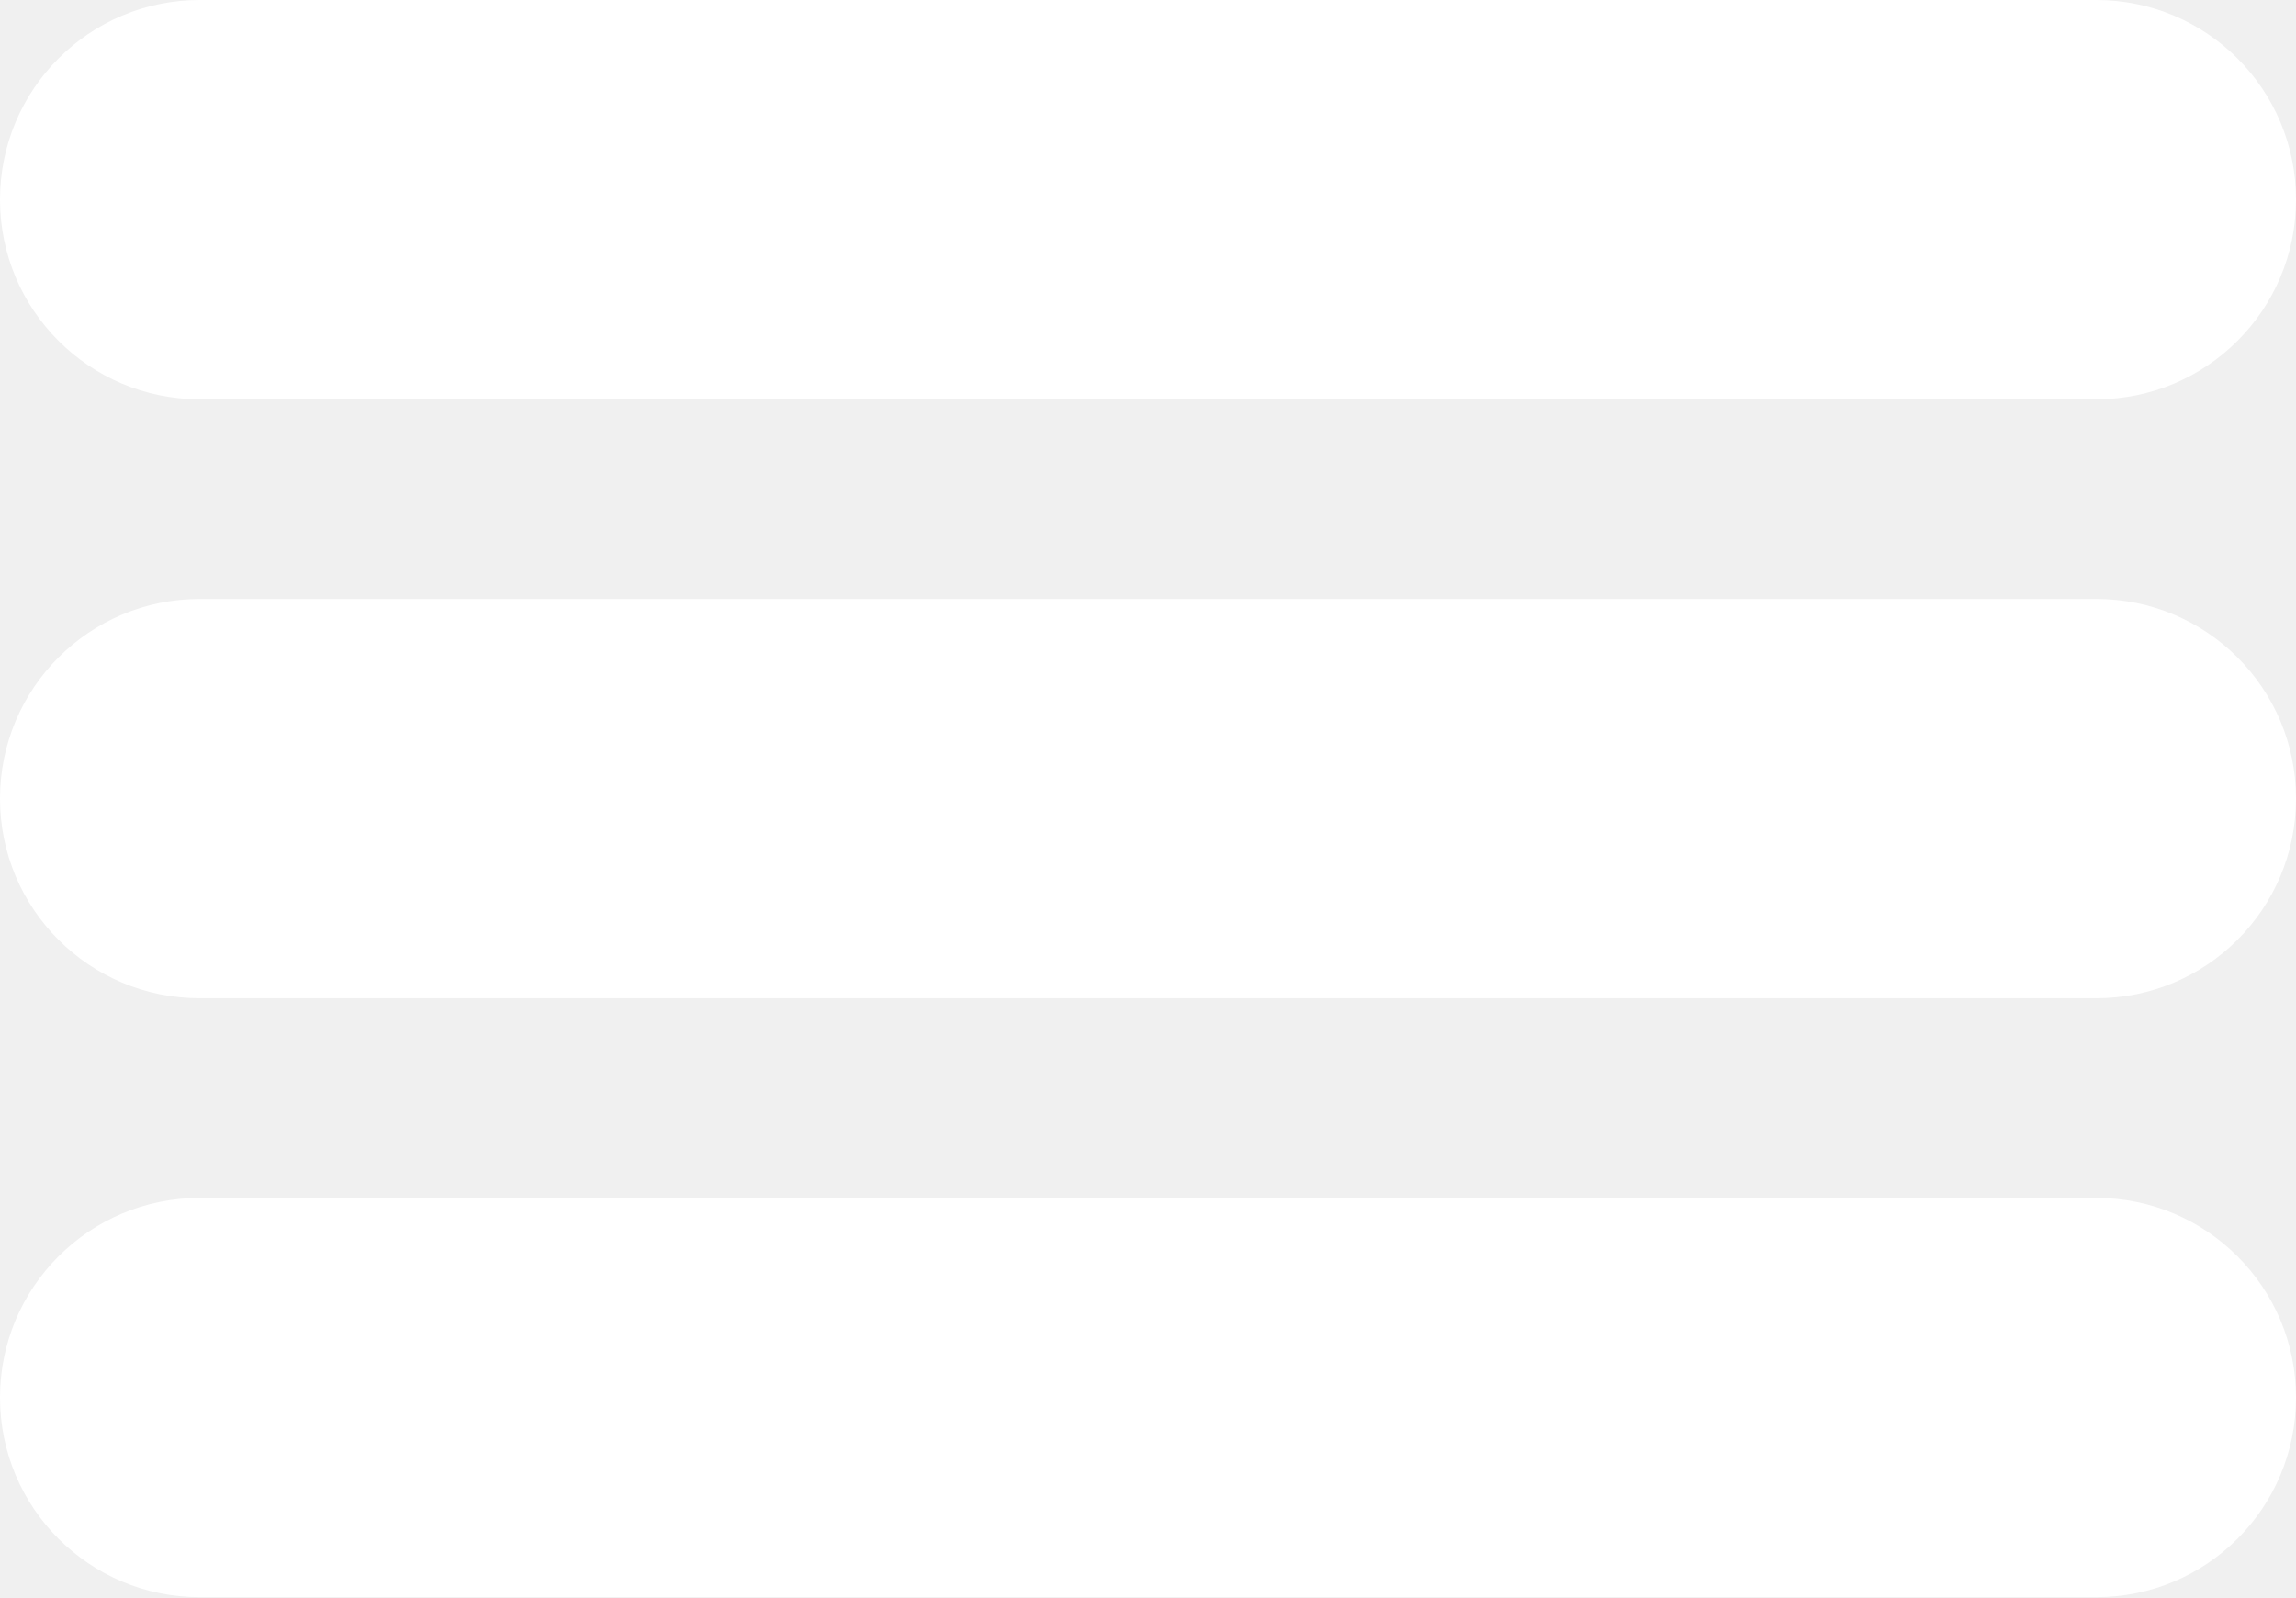
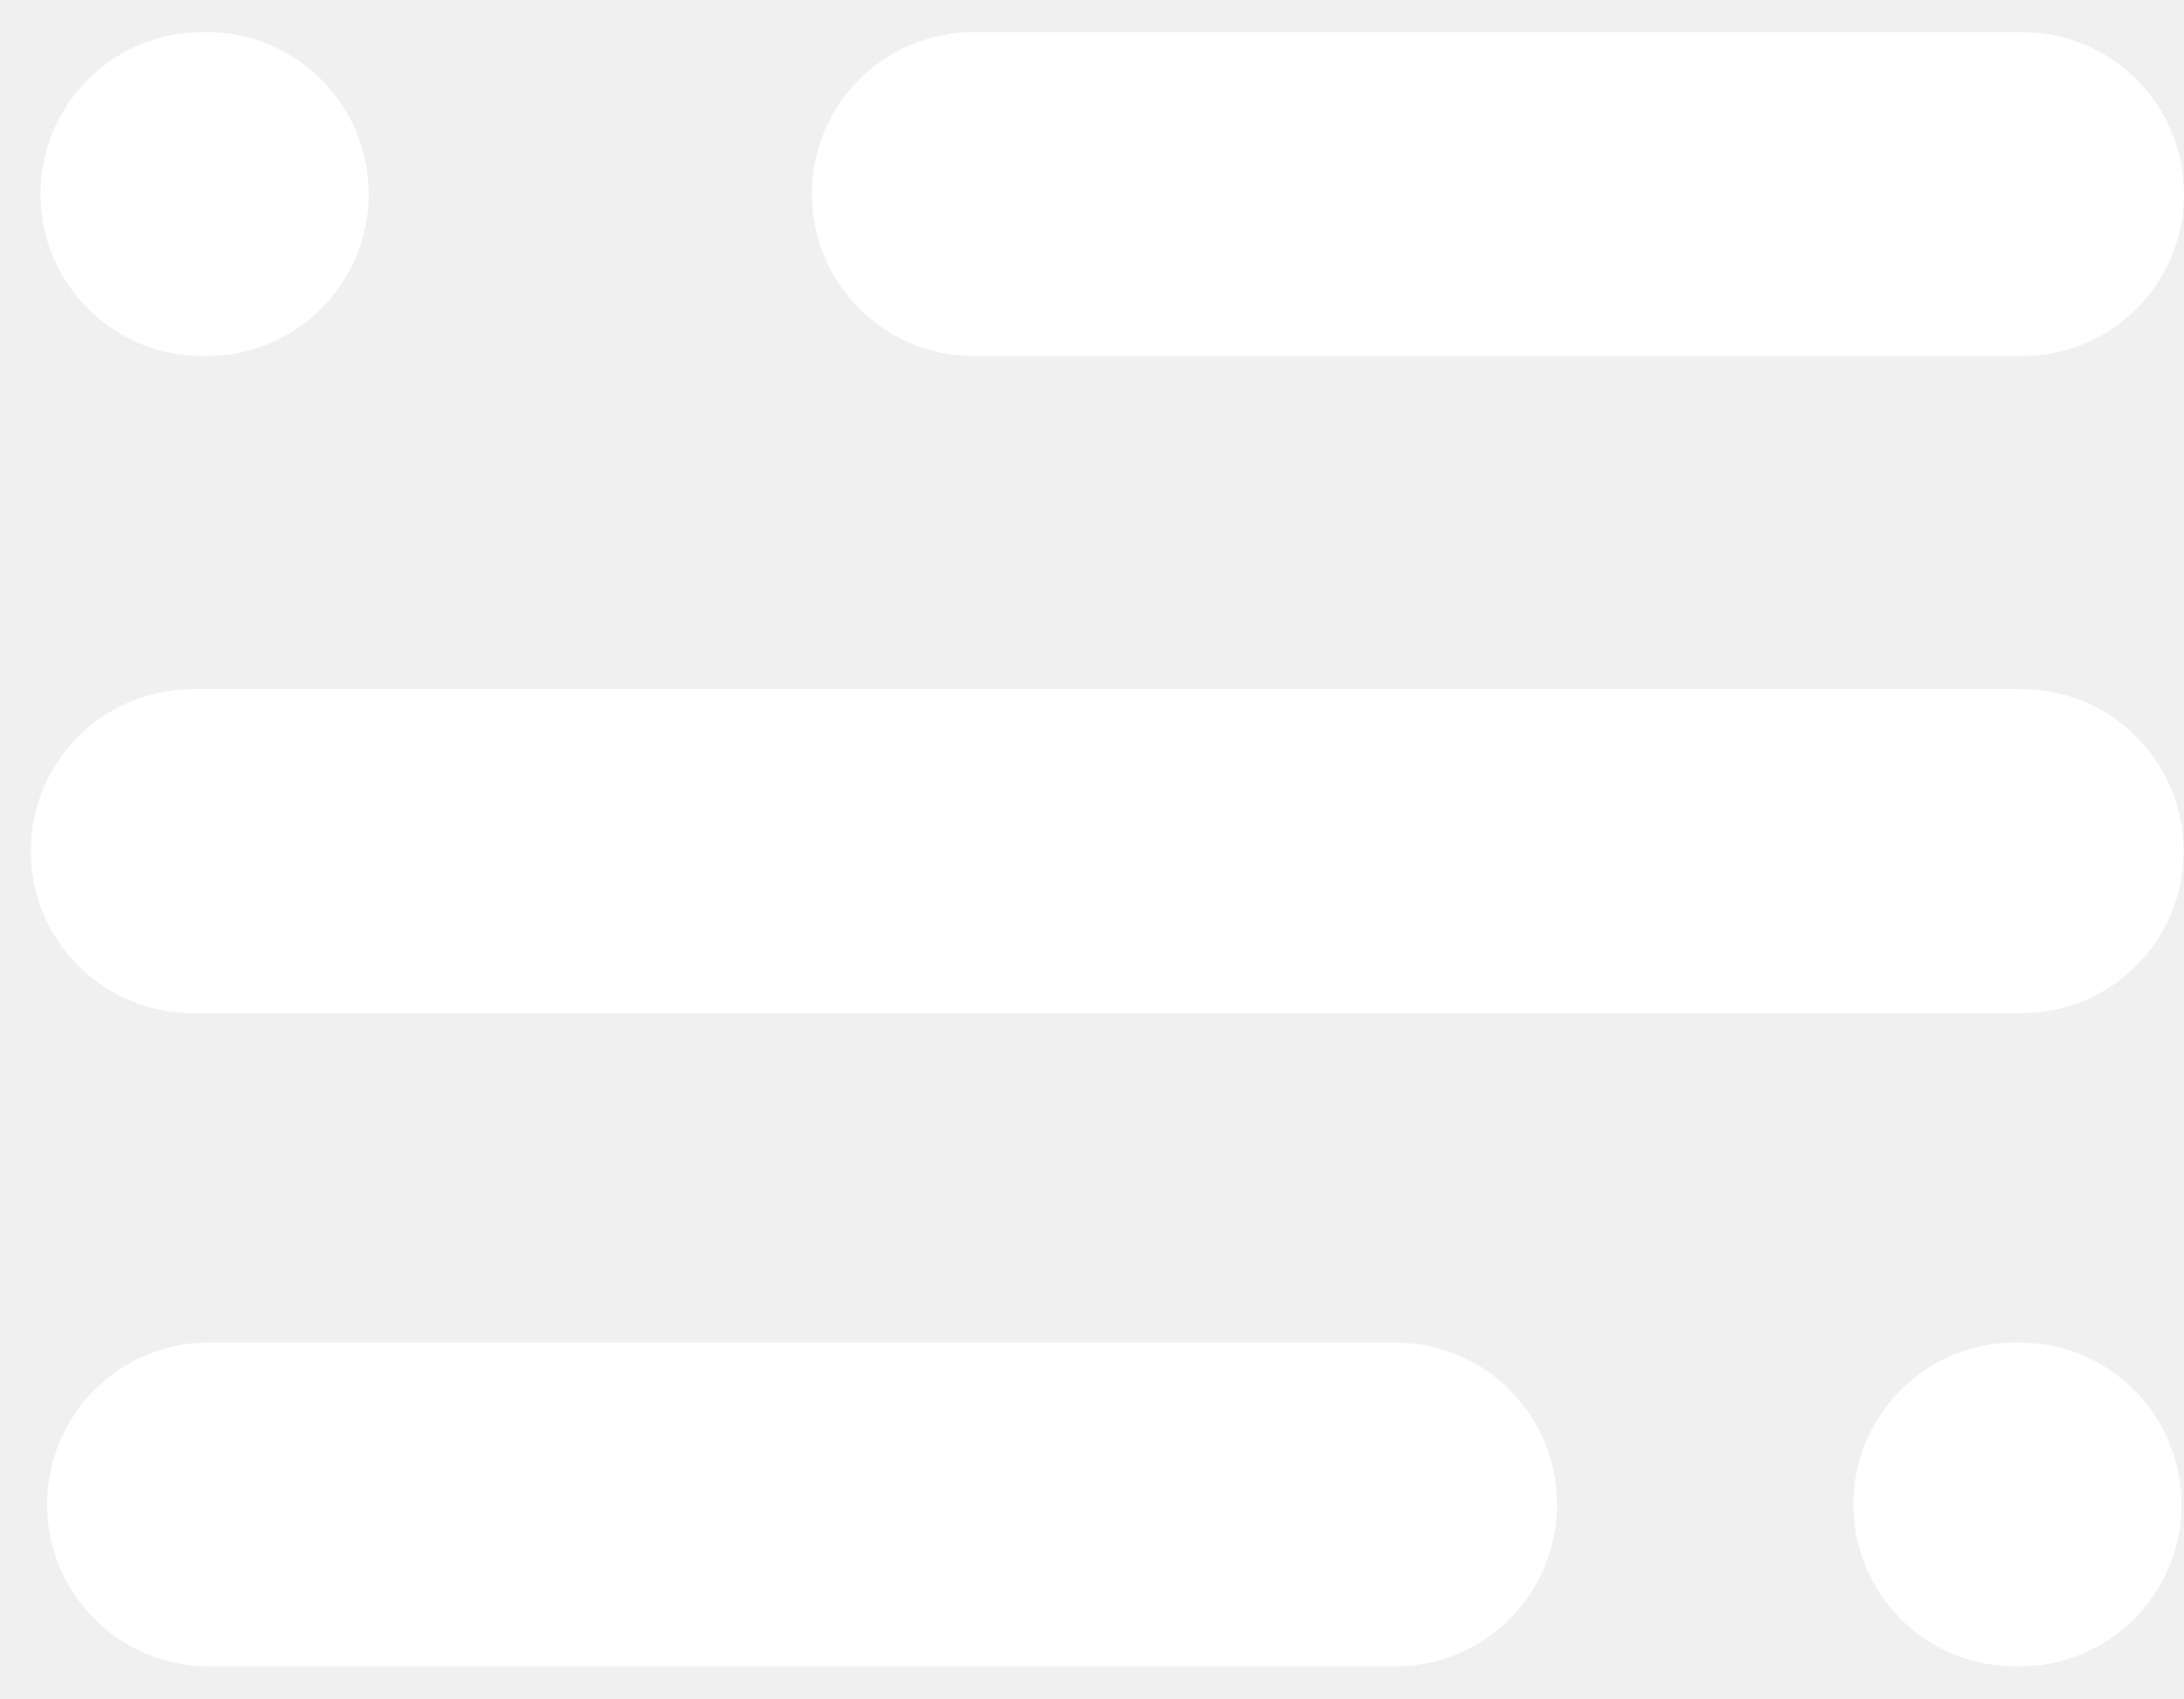
- <svg xmlns="http://www.w3.org/2000/svg" width="46" height="32" viewBox="0 0 46 32" fill="none">
-   <rect width="46" height="8" rx="4" fill="white" />
-   <rect y="12" width="46" height="8" rx="4" fill="white" />
-   <rect y="24" width="46" height="8" rx="4" fill="white" />
+ <svg xmlns="http://www.w3.org/2000/svg" width="36" height="28" viewBox="0 0 36 28" fill="none">
+   <path d="M33.333 0.53H16.049C14.577 0.53 13.383 1.724 13.383 3.197V3.202C13.383 4.675 14.577 5.869 16.049 5.869H33.333C34.806 5.869 35.999 4.675 35.999 3.202V3.197C35.999 1.724 34.806 0.53 33.333 0.53Z" fill="white" />
+   <path d="M3.409 0.53H3.334C1.862 0.53 0.668 1.724 0.668 3.197V3.202C0.668 4.675 1.862 5.869 3.334 5.869H3.409C4.882 5.869 6.076 4.675 6.076 3.202V3.197C6.076 1.724 4.882 0.53 3.409 0.53Z" fill="white" />
+   <path d="M33.292 22.132H33.217C31.745 22.132 30.551 23.326 30.551 24.798V24.804C30.551 26.277 31.745 27.47 33.217 27.47H33.292C34.764 27.47 35.958 26.277 35.958 24.804V24.798C35.958 23.326 34.764 22.132 33.292 22.132Z" fill="white" />
+   <path d="M22.999 22.132H3.444C1.971 22.132 0.777 23.326 0.777 24.798V24.804C0.777 26.277 1.971 27.47 3.444 27.47H22.999C24.471 27.47 25.665 26.277 25.665 24.804V24.798C25.665 23.326 24.471 22.132 22.999 22.132Z" fill="white" />
+   <path d="M33.327 11.362H3.174C1.702 11.362 0.508 12.556 0.508 14.029V14.034C0.508 15.507 1.702 16.701 3.174 16.701H33.327C34.8 16.701 35.993 15.507 35.993 14.034V14.029C35.993 12.556 34.8 11.362 33.327 11.362Z" fill="white" />
</svg>
